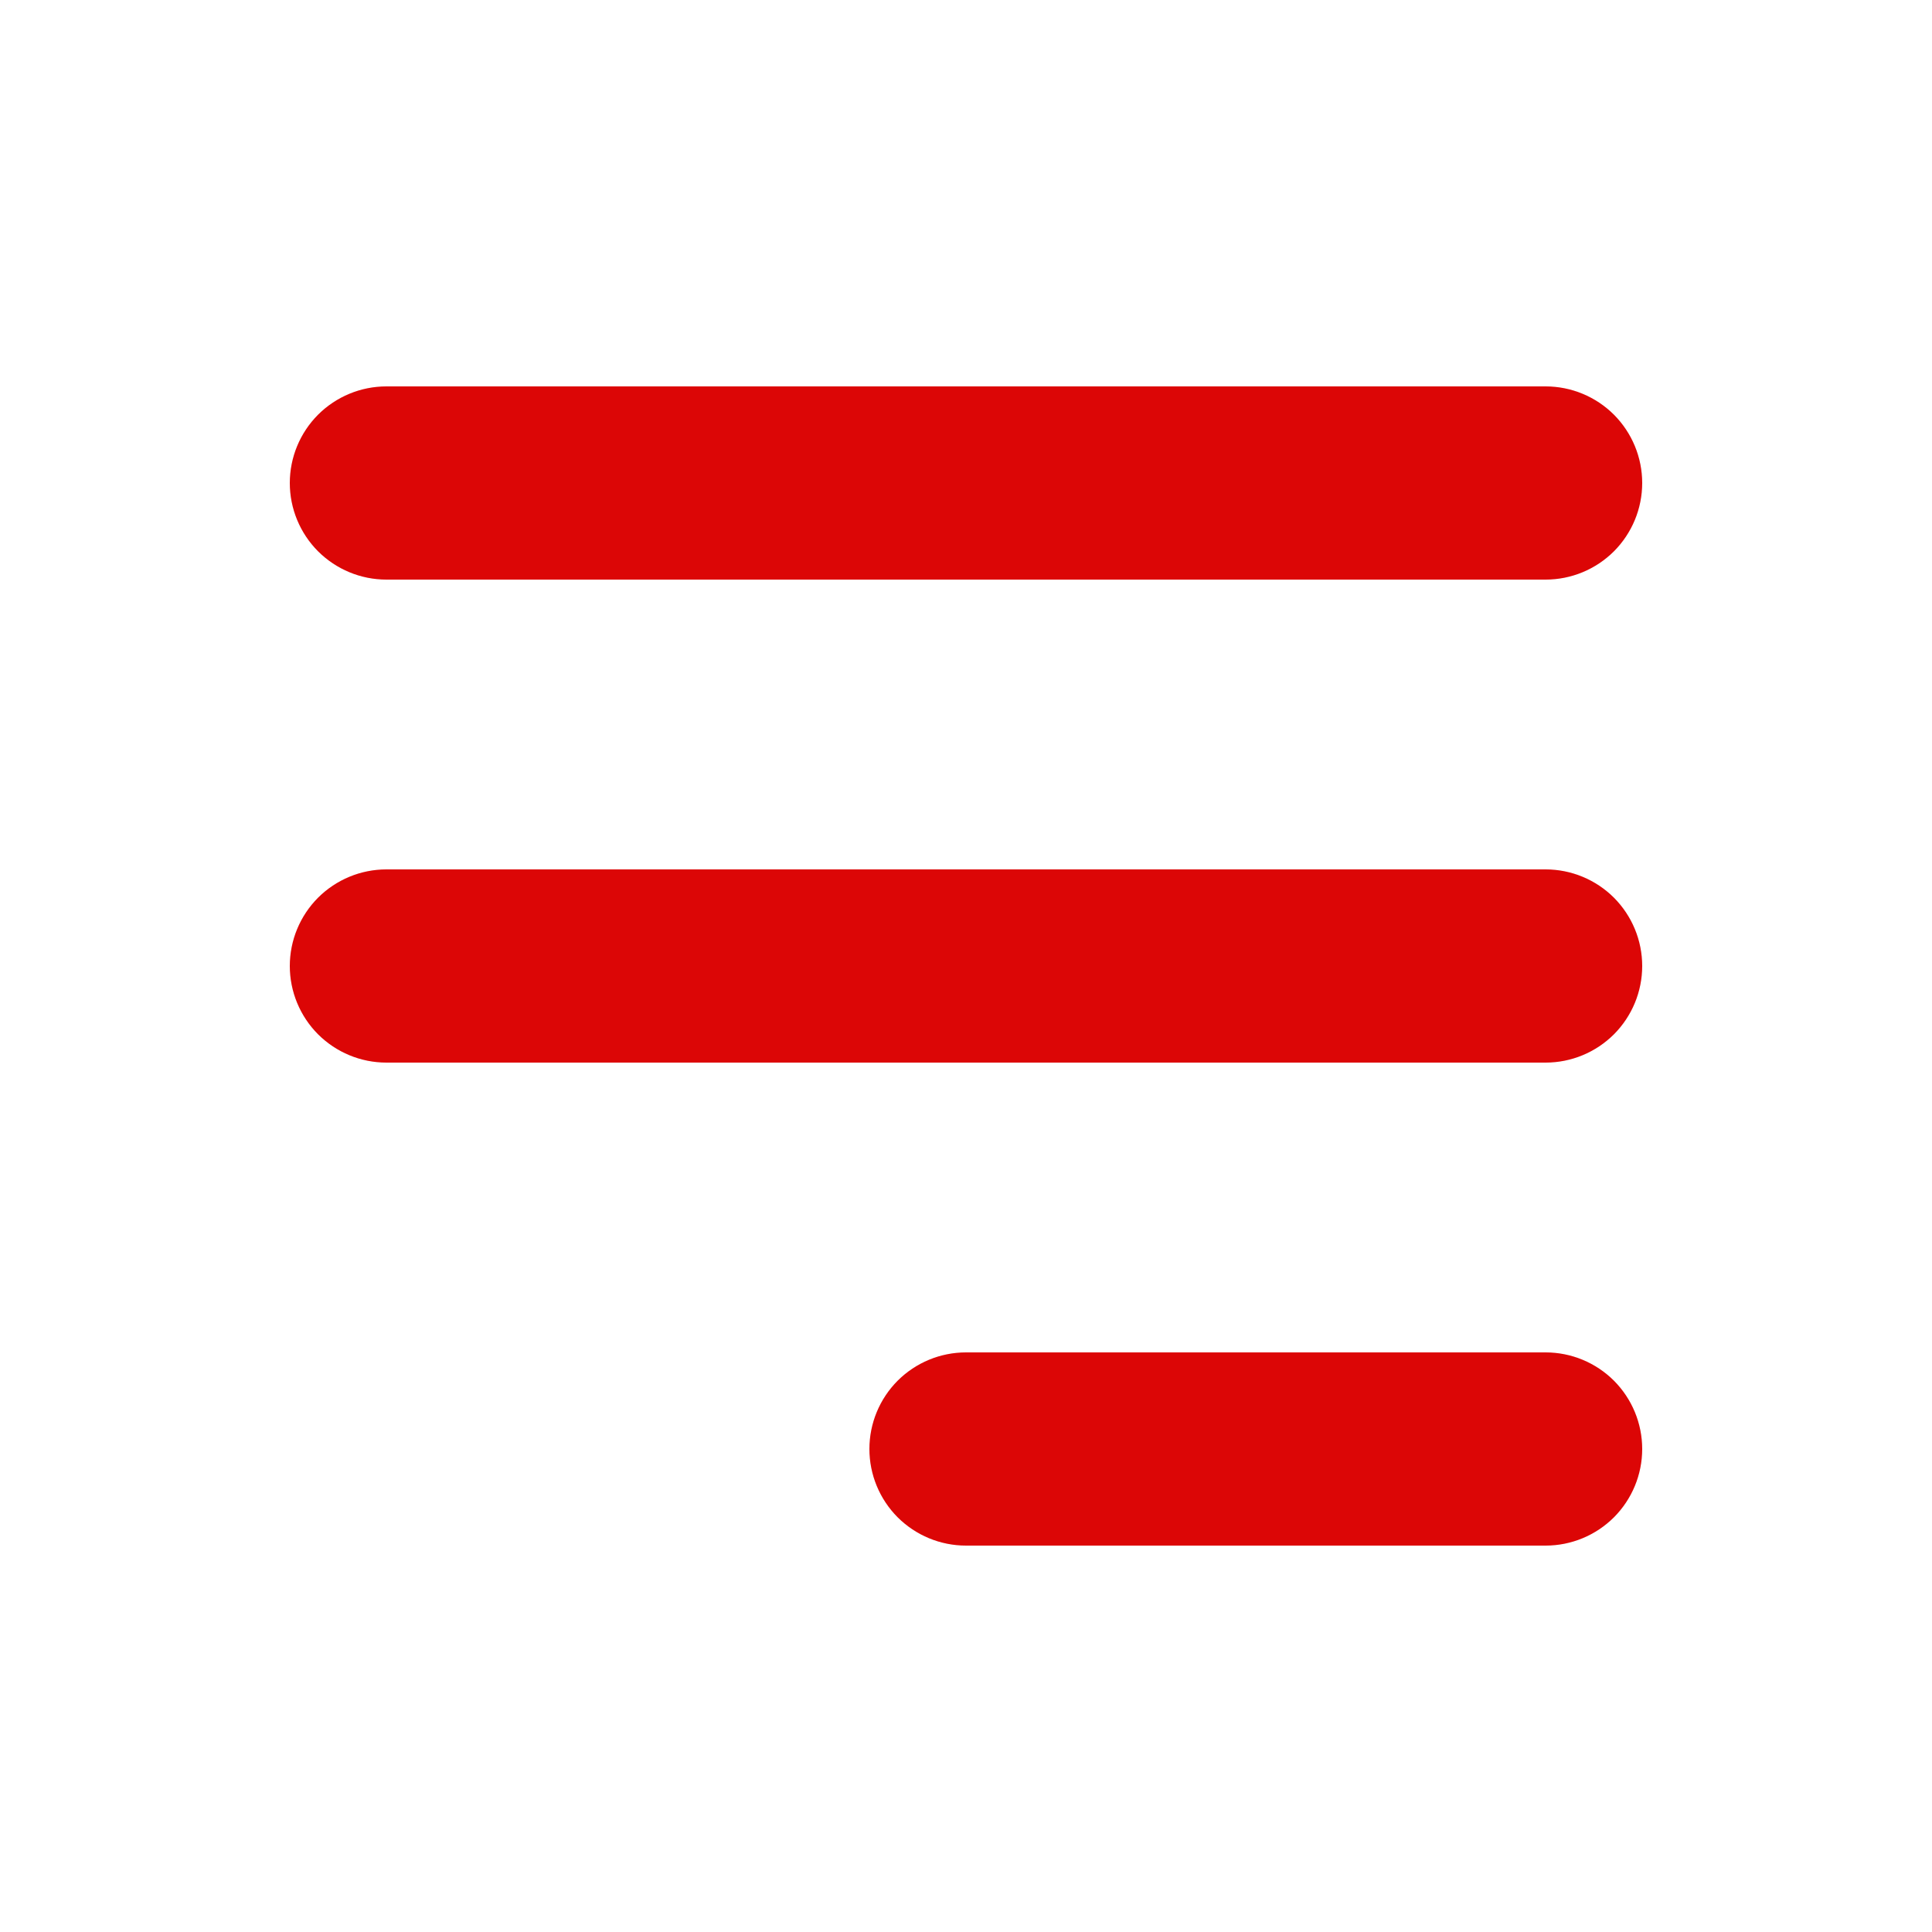
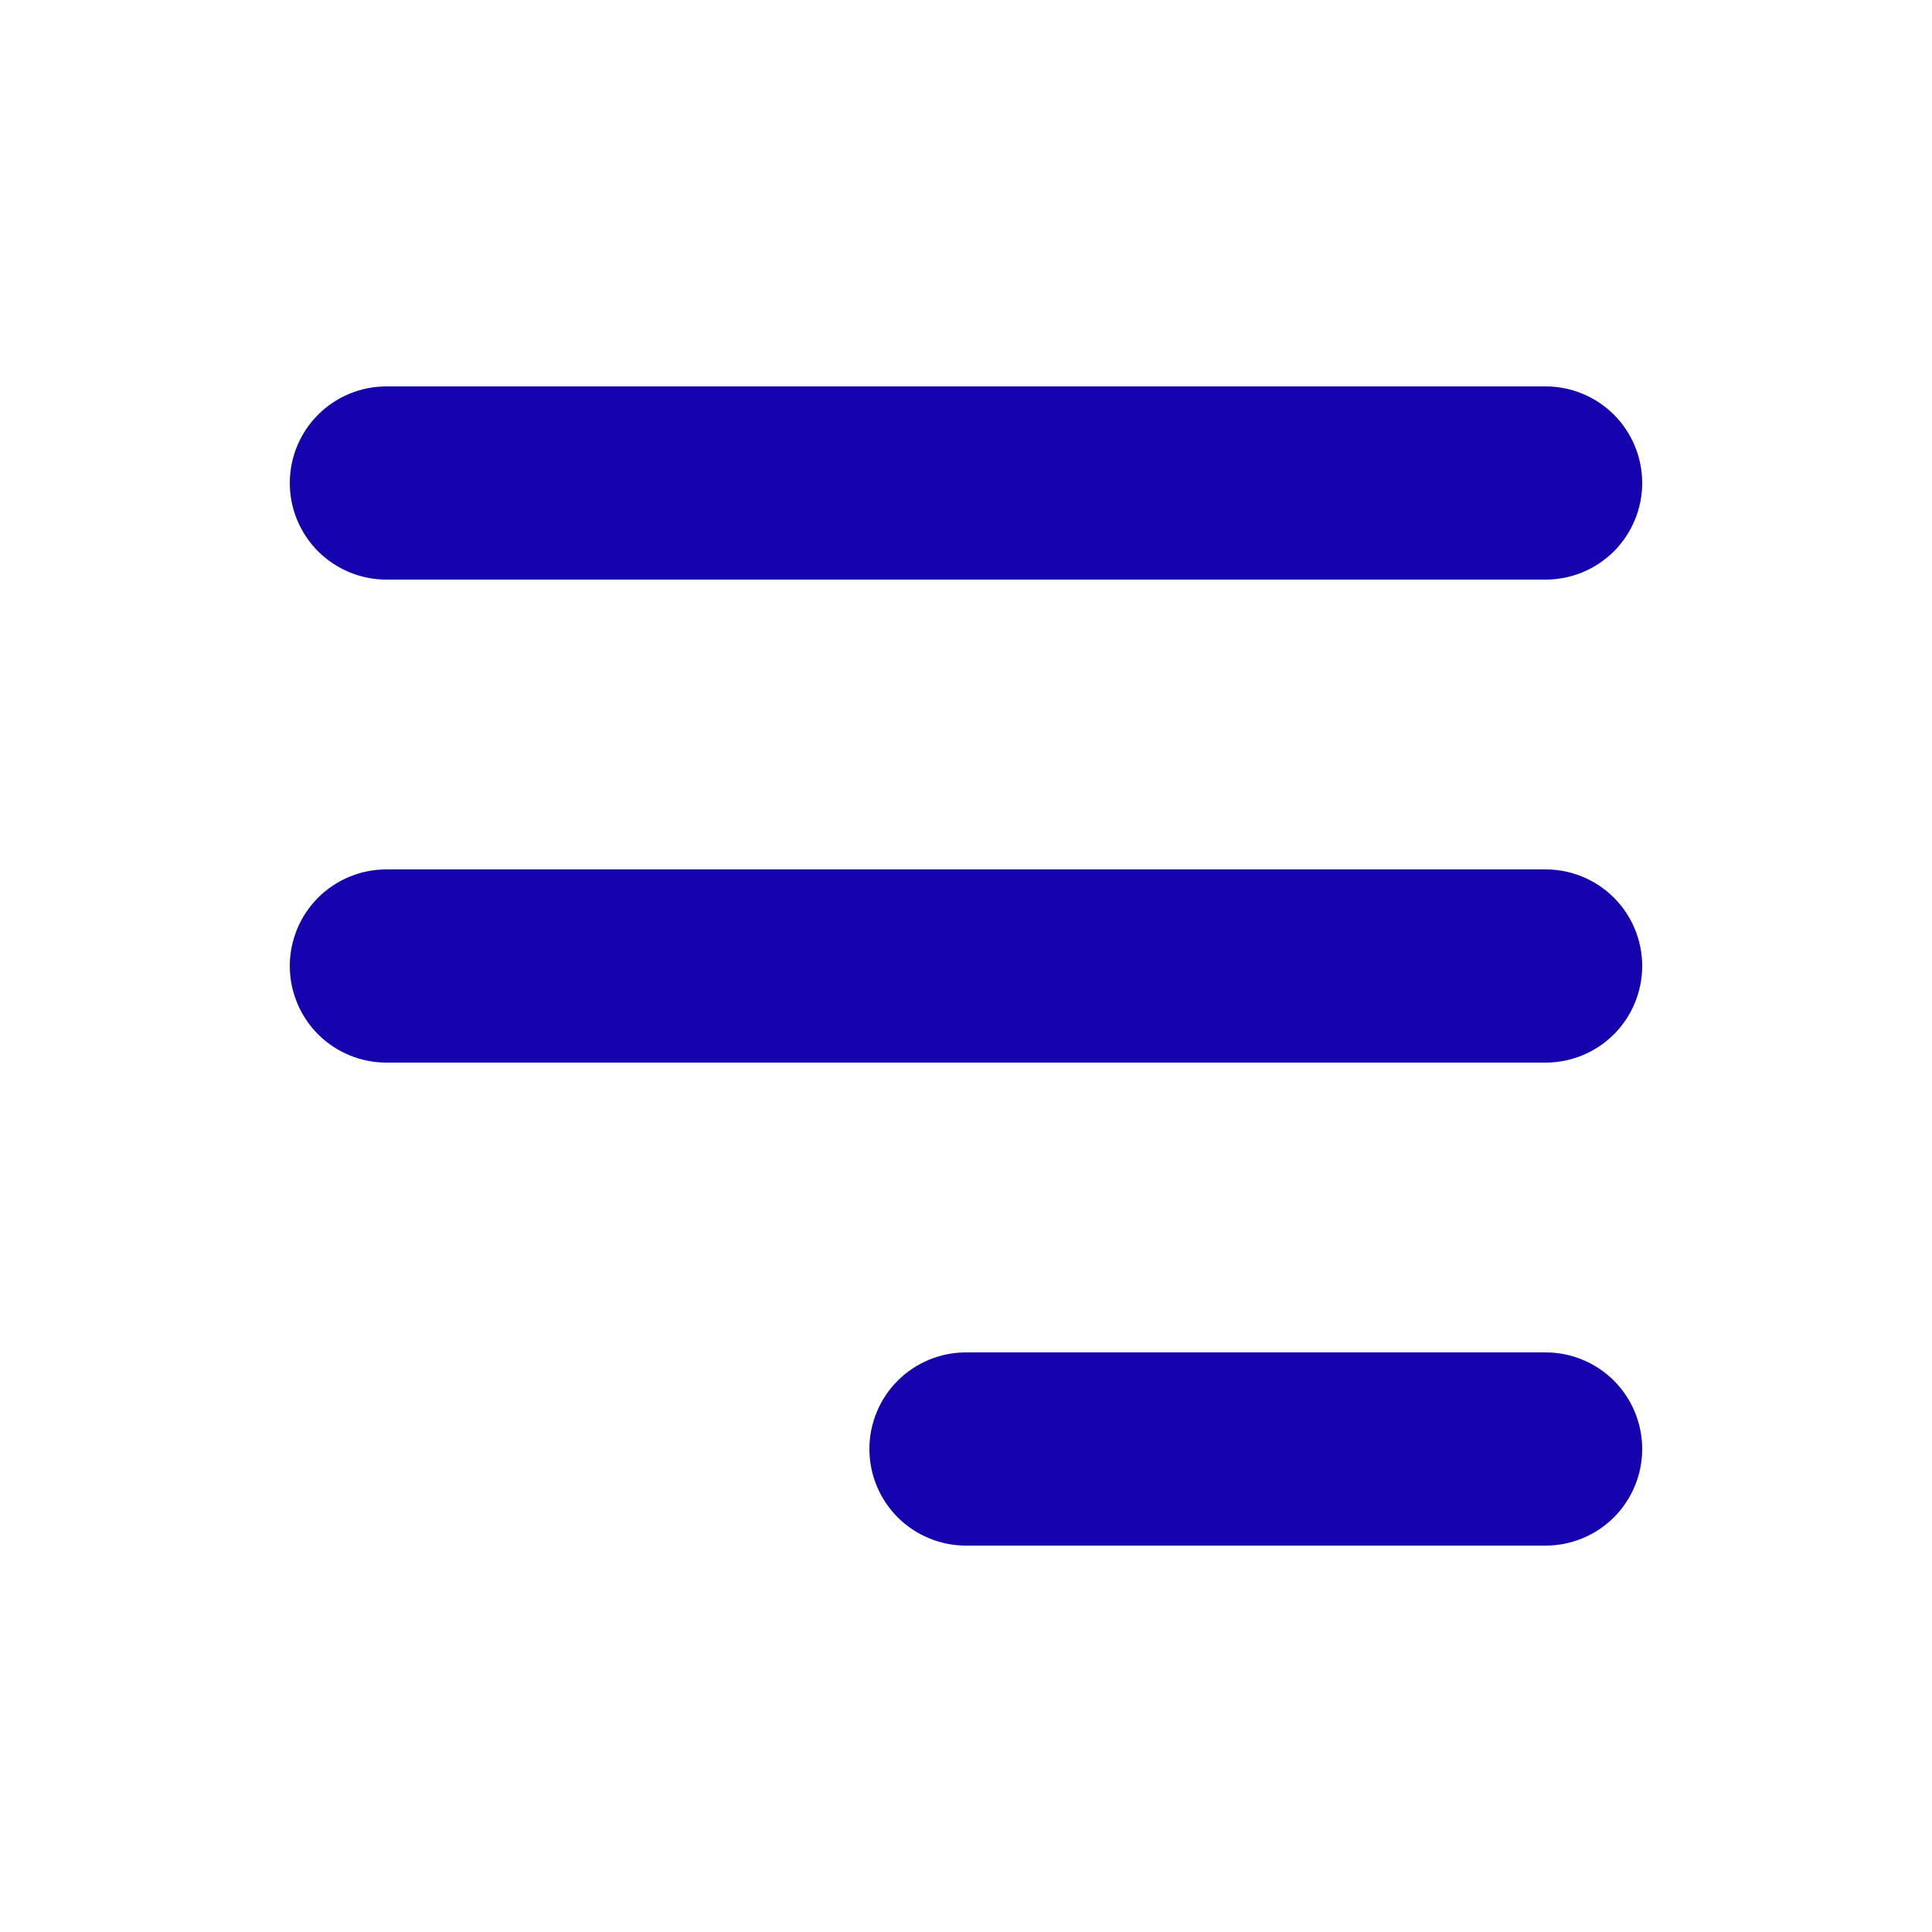
<svg xmlns="http://www.w3.org/2000/svg" width="30" height="30" viewBox="0 0 30 30" fill="none">
-   <path fill-rule="evenodd" clip-rule="evenodd" d="M4.5 7.5C4.5 7.102 4.658 6.721 4.939 6.439C5.221 6.158 5.602 6 6 6H24C24.398 6 24.779 6.158 25.061 6.439C25.342 6.721 25.5 7.102 25.5 7.5C25.5 7.898 25.342 8.279 25.061 8.561C24.779 8.842 24.398 9 24 9H6C5.602 9 5.221 8.842 4.939 8.561C4.658 8.279 4.5 7.898 4.5 7.5ZM4.5 15C4.5 14.602 4.658 14.221 4.939 13.939C5.221 13.658 5.602 13.5 6 13.5H24C24.398 13.5 24.779 13.658 25.061 13.939C25.342 14.221 25.5 14.602 25.5 15C25.5 15.398 25.342 15.779 25.061 16.061C24.779 16.342 24.398 16.5 24 16.5H6C5.602 16.5 5.221 16.342 4.939 16.061C4.658 15.779 4.5 15.398 4.5 15ZM13.5 22.5C13.5 22.102 13.658 21.721 13.939 21.439C14.221 21.158 14.602 21 15 21H24C24.398 21 24.779 21.158 25.061 21.439C25.342 21.721 25.5 22.102 25.5 22.5C25.5 22.898 25.342 23.279 25.061 23.561C24.779 23.842 24.398 24 24 24H15C14.602 24 14.221 23.842 13.939 23.561C13.658 23.279 13.5 22.898 13.5 22.5Z" fill="#dc0606" />
+   <path fill-rule="evenodd" clip-rule="evenodd" d="M4.5 7.5C4.5 7.102 4.658 6.721 4.939 6.439C5.221 6.158 5.602 6 6 6H24C24.398 6 24.779 6.158 25.061 6.439C25.342 6.721 25.5 7.102 25.5 7.5C25.5 7.898 25.342 8.279 25.061 8.561C24.779 8.842 24.398 9 24 9H6C5.602 9 5.221 8.842 4.939 8.561C4.658 8.279 4.5 7.898 4.5 7.5ZM4.5 15C4.5 14.602 4.658 14.221 4.939 13.939C5.221 13.658 5.602 13.5 6 13.5H24C24.398 13.5 24.779 13.658 25.061 13.939C25.342 14.221 25.5 14.602 25.5 15C25.5 15.398 25.342 15.779 25.061 16.061C24.779 16.342 24.398 16.5 24 16.5H6C5.602 16.5 5.221 16.342 4.939 16.061C4.658 15.779 4.5 15.398 4.5 15ZM13.5 22.5C13.5 22.102 13.658 21.721 13.939 21.439C14.221 21.158 14.602 21 15 21H24C24.398 21 24.779 21.158 25.061 21.439C25.342 21.721 25.5 22.102 25.5 22.5C25.5 22.898 25.342 23.279 25.061 23.561C24.779 23.842 24.398 24 24 24H15C14.602 24 14.221 23.842 13.939 23.561C13.658 23.279 13.5 22.898 13.5 22.5Z" fill="#1504ad" />
</svg>
